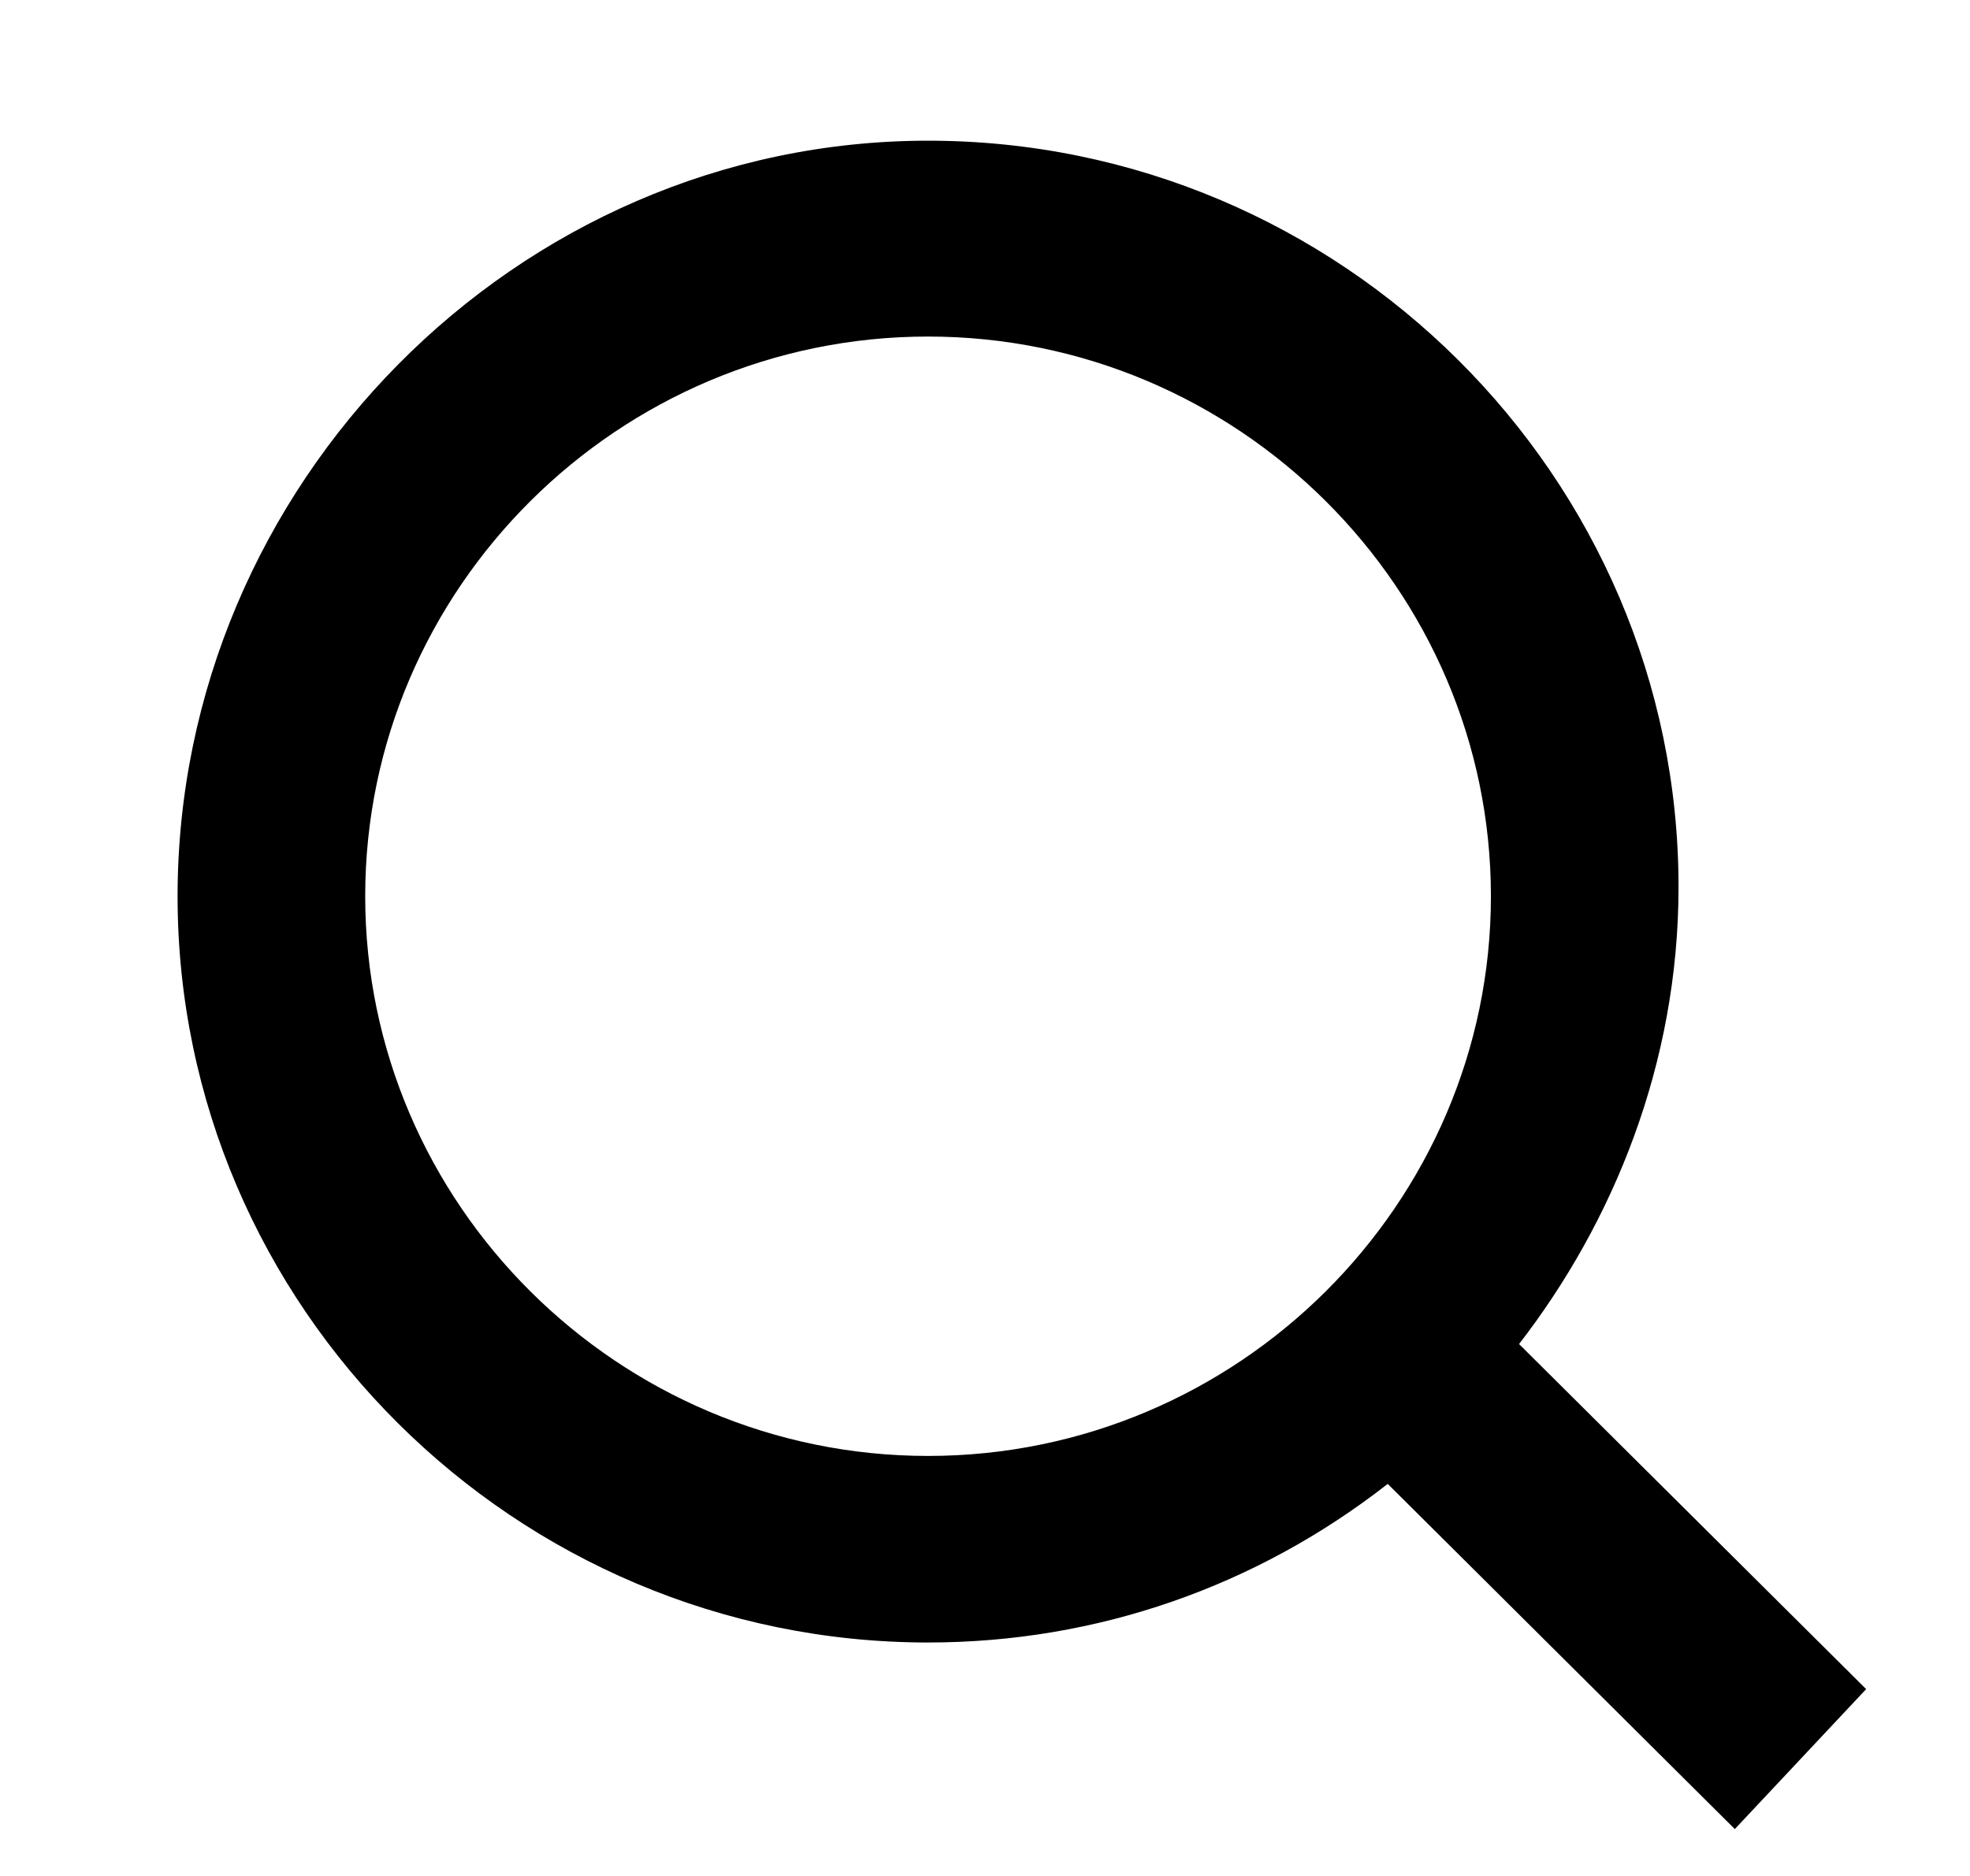
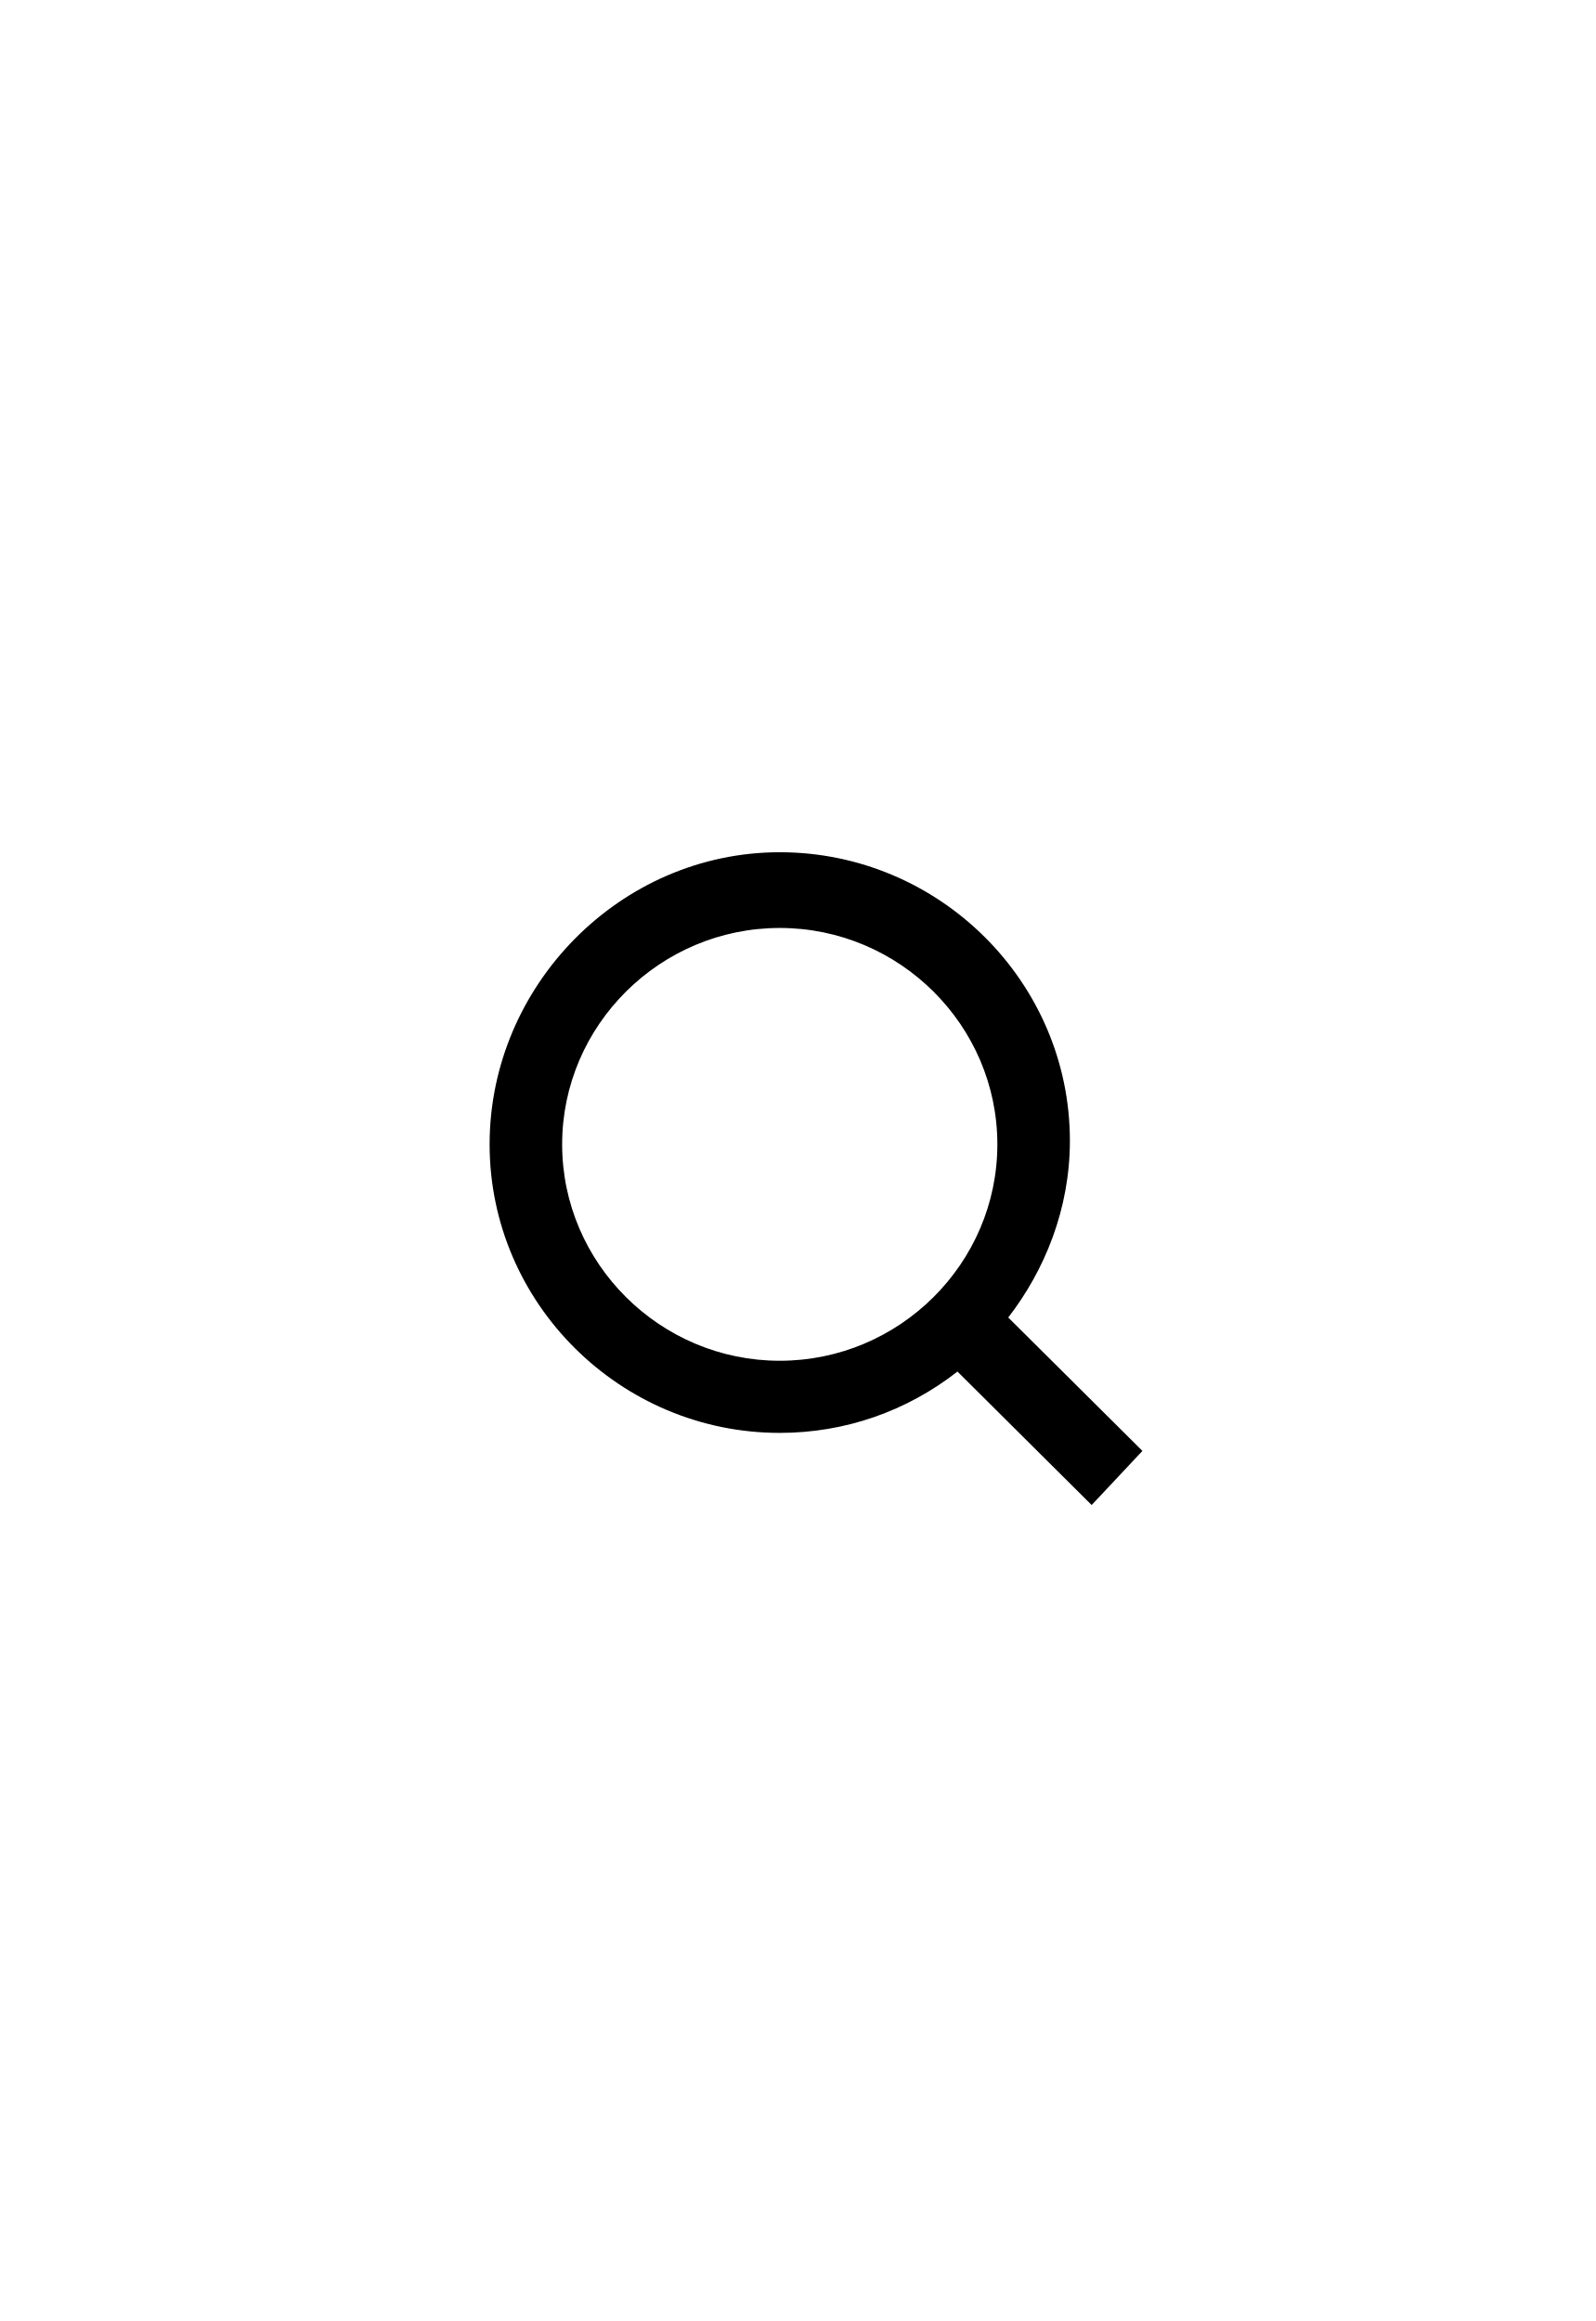
- <svg xmlns="http://www.w3.org/2000/svg" width="21" height="20" viewBox="0 0 21 20" fill="none">
-   <path d="M19.893 18.008L16.193 14.329C17.193 13.036 17.893 11.345 17.893 9.456C17.893 5.08 14.293 1.5 9.893 1.5C5.493 1.5 1.893 5.18 1.893 9.555C1.893 13.931 5.493 17.511 9.893 17.511C11.693 17.511 13.393 16.914 14.793 15.82L18.493 19.5L19.893 18.008ZM9.893 15.522C6.593 15.522 3.893 12.837 3.893 9.555C3.893 6.273 6.593 3.588 9.893 3.588C13.193 3.588 15.893 6.273 15.893 9.555C15.893 12.837 13.193 15.522 9.893 15.522Z" fill="black" />
+ <svg xmlns="http://www.w3.org/2000/svg" width="44" height="64" viewBox="0 0 44 64" fill="none">
+   <path d="M31.5 40.008L27.8 36.329C28.8 35.036 29.5 33.345 29.5 31.456C29.5 27.08 25.9 23.5 21.5 23.5C17.1 23.5 13.5 27.18 13.5 31.555C13.5 35.931 17.1 39.511 21.5 39.511C23.3 39.511 25 38.914 26.4 37.82L30.1 41.5L31.5 40.008ZM21.5 37.522C18.2 37.522 15.5 34.837 15.5 31.555C15.5 28.273 18.2 25.588 21.5 25.588C24.8 25.588 27.5 28.273 27.5 31.555C27.5 34.837 24.8 37.522 21.5 37.522Z" fill="black" />
</svg>
